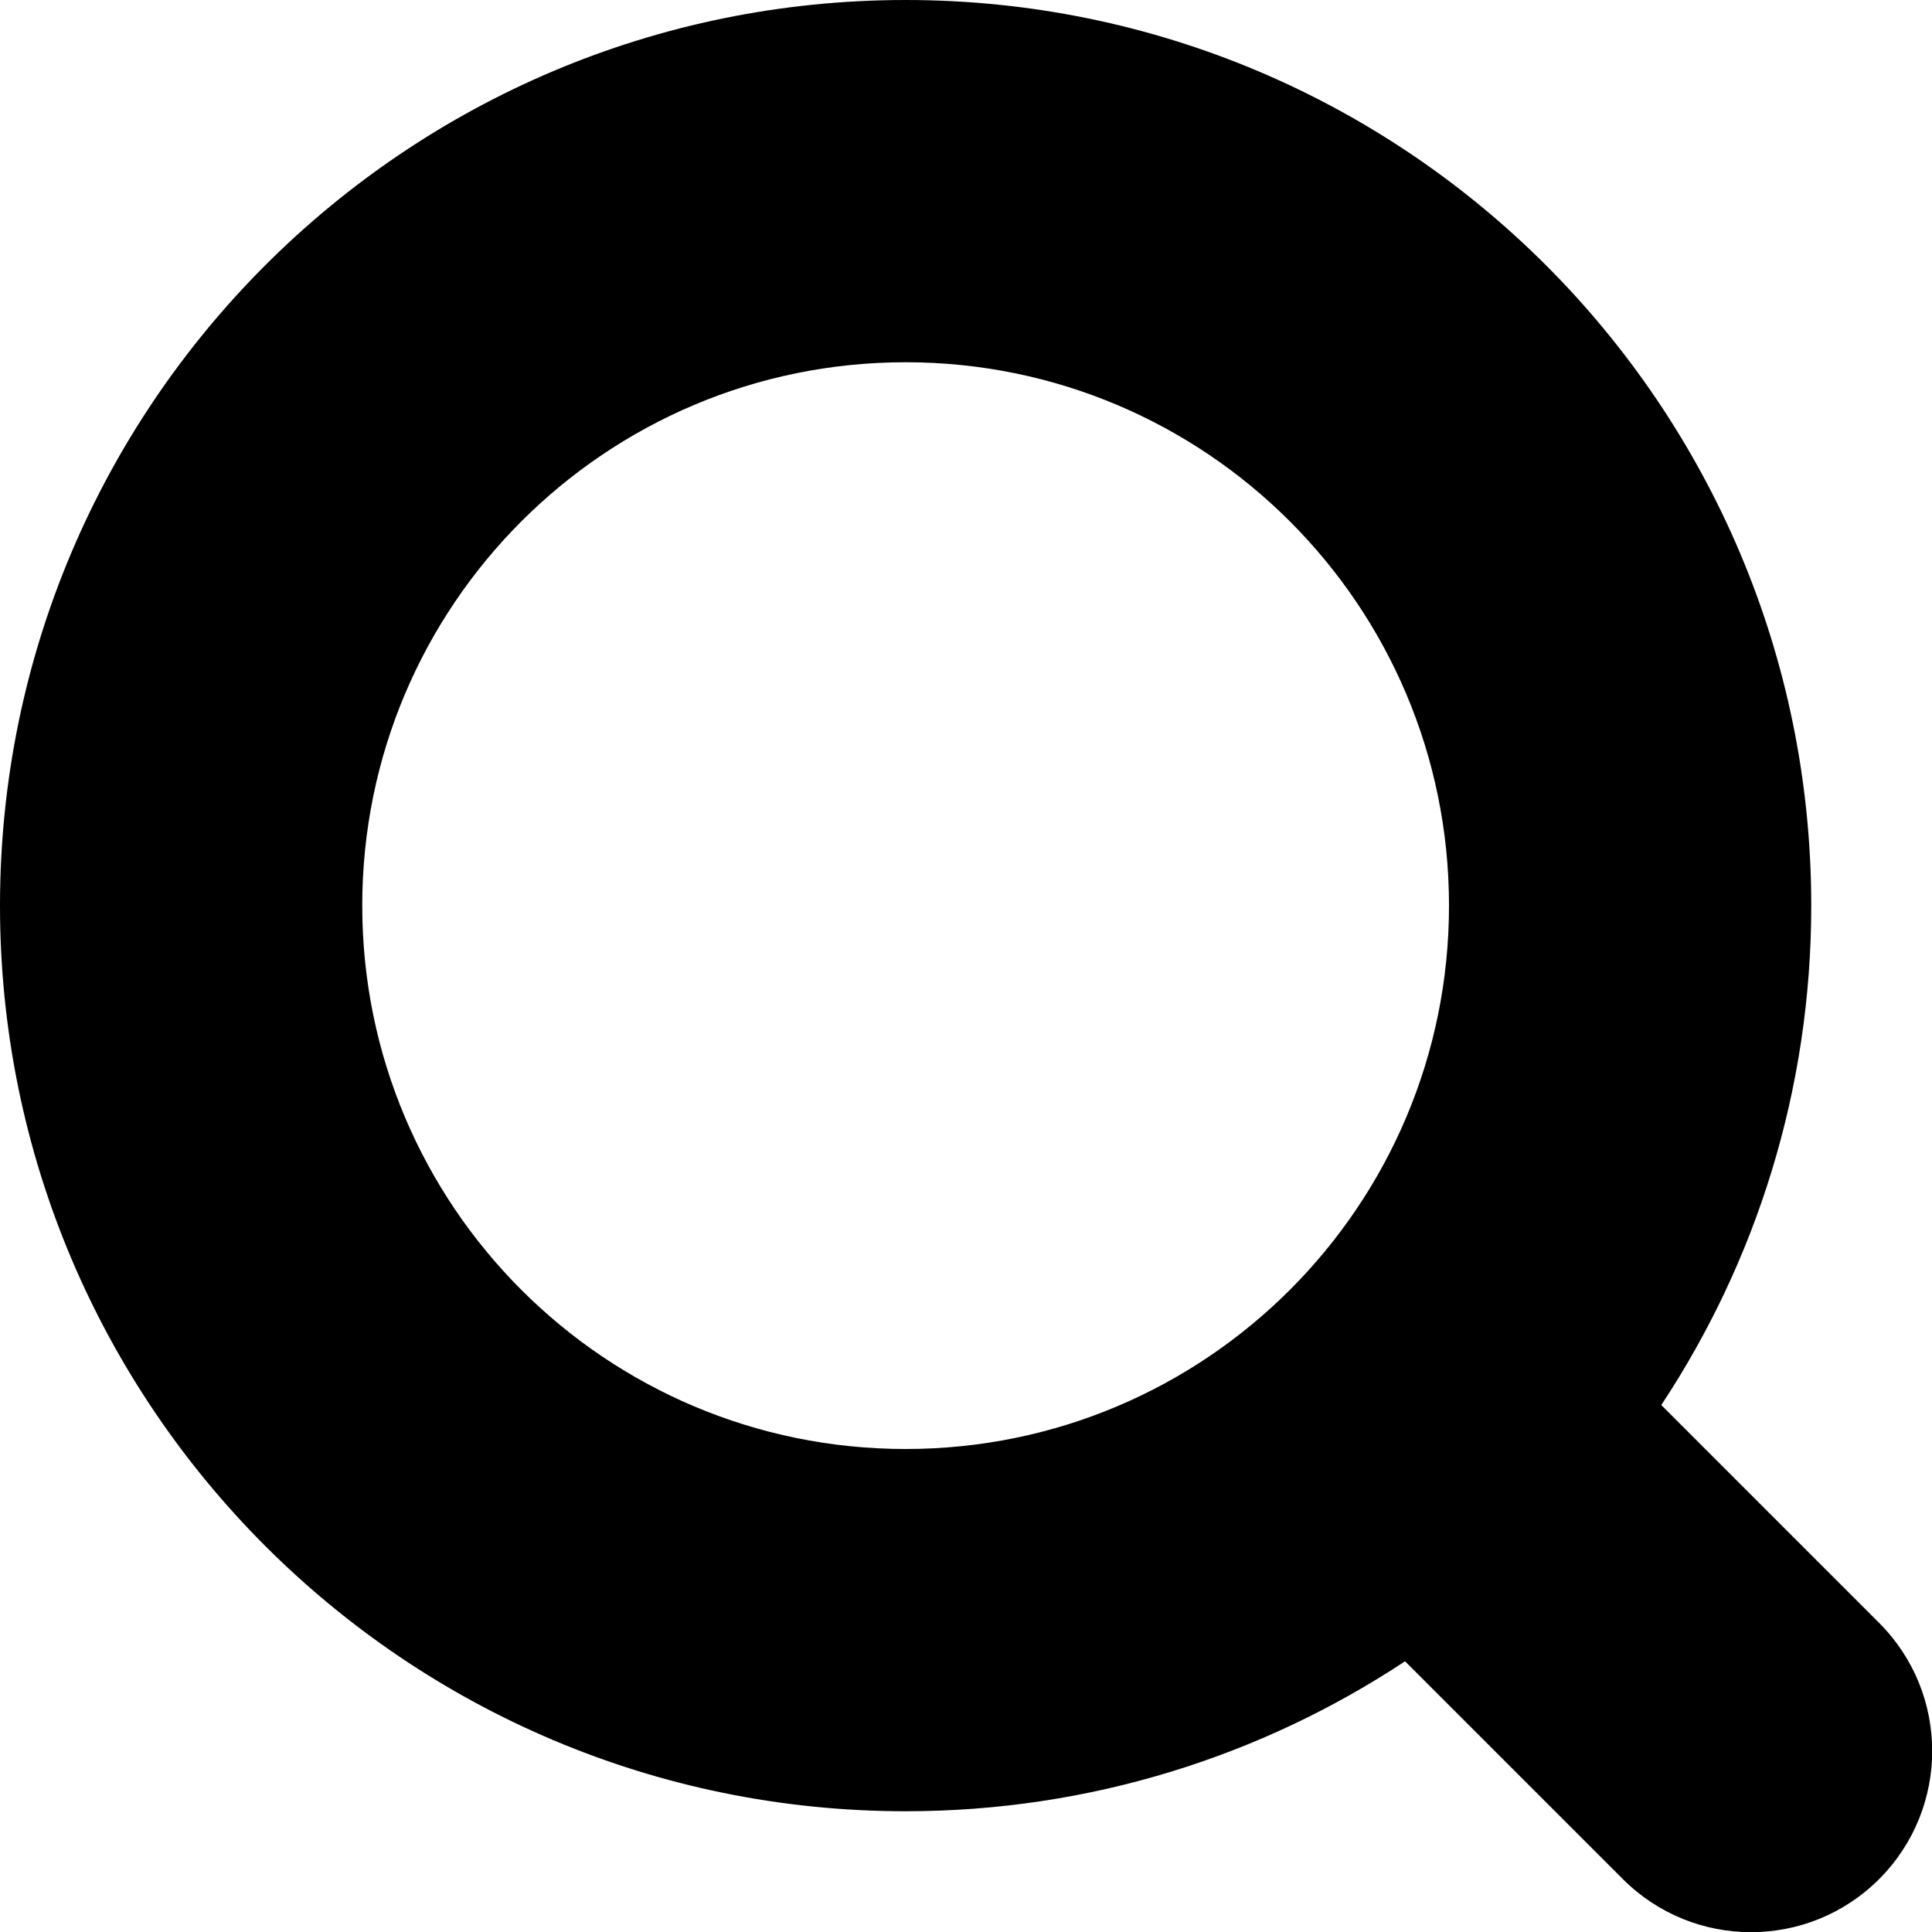
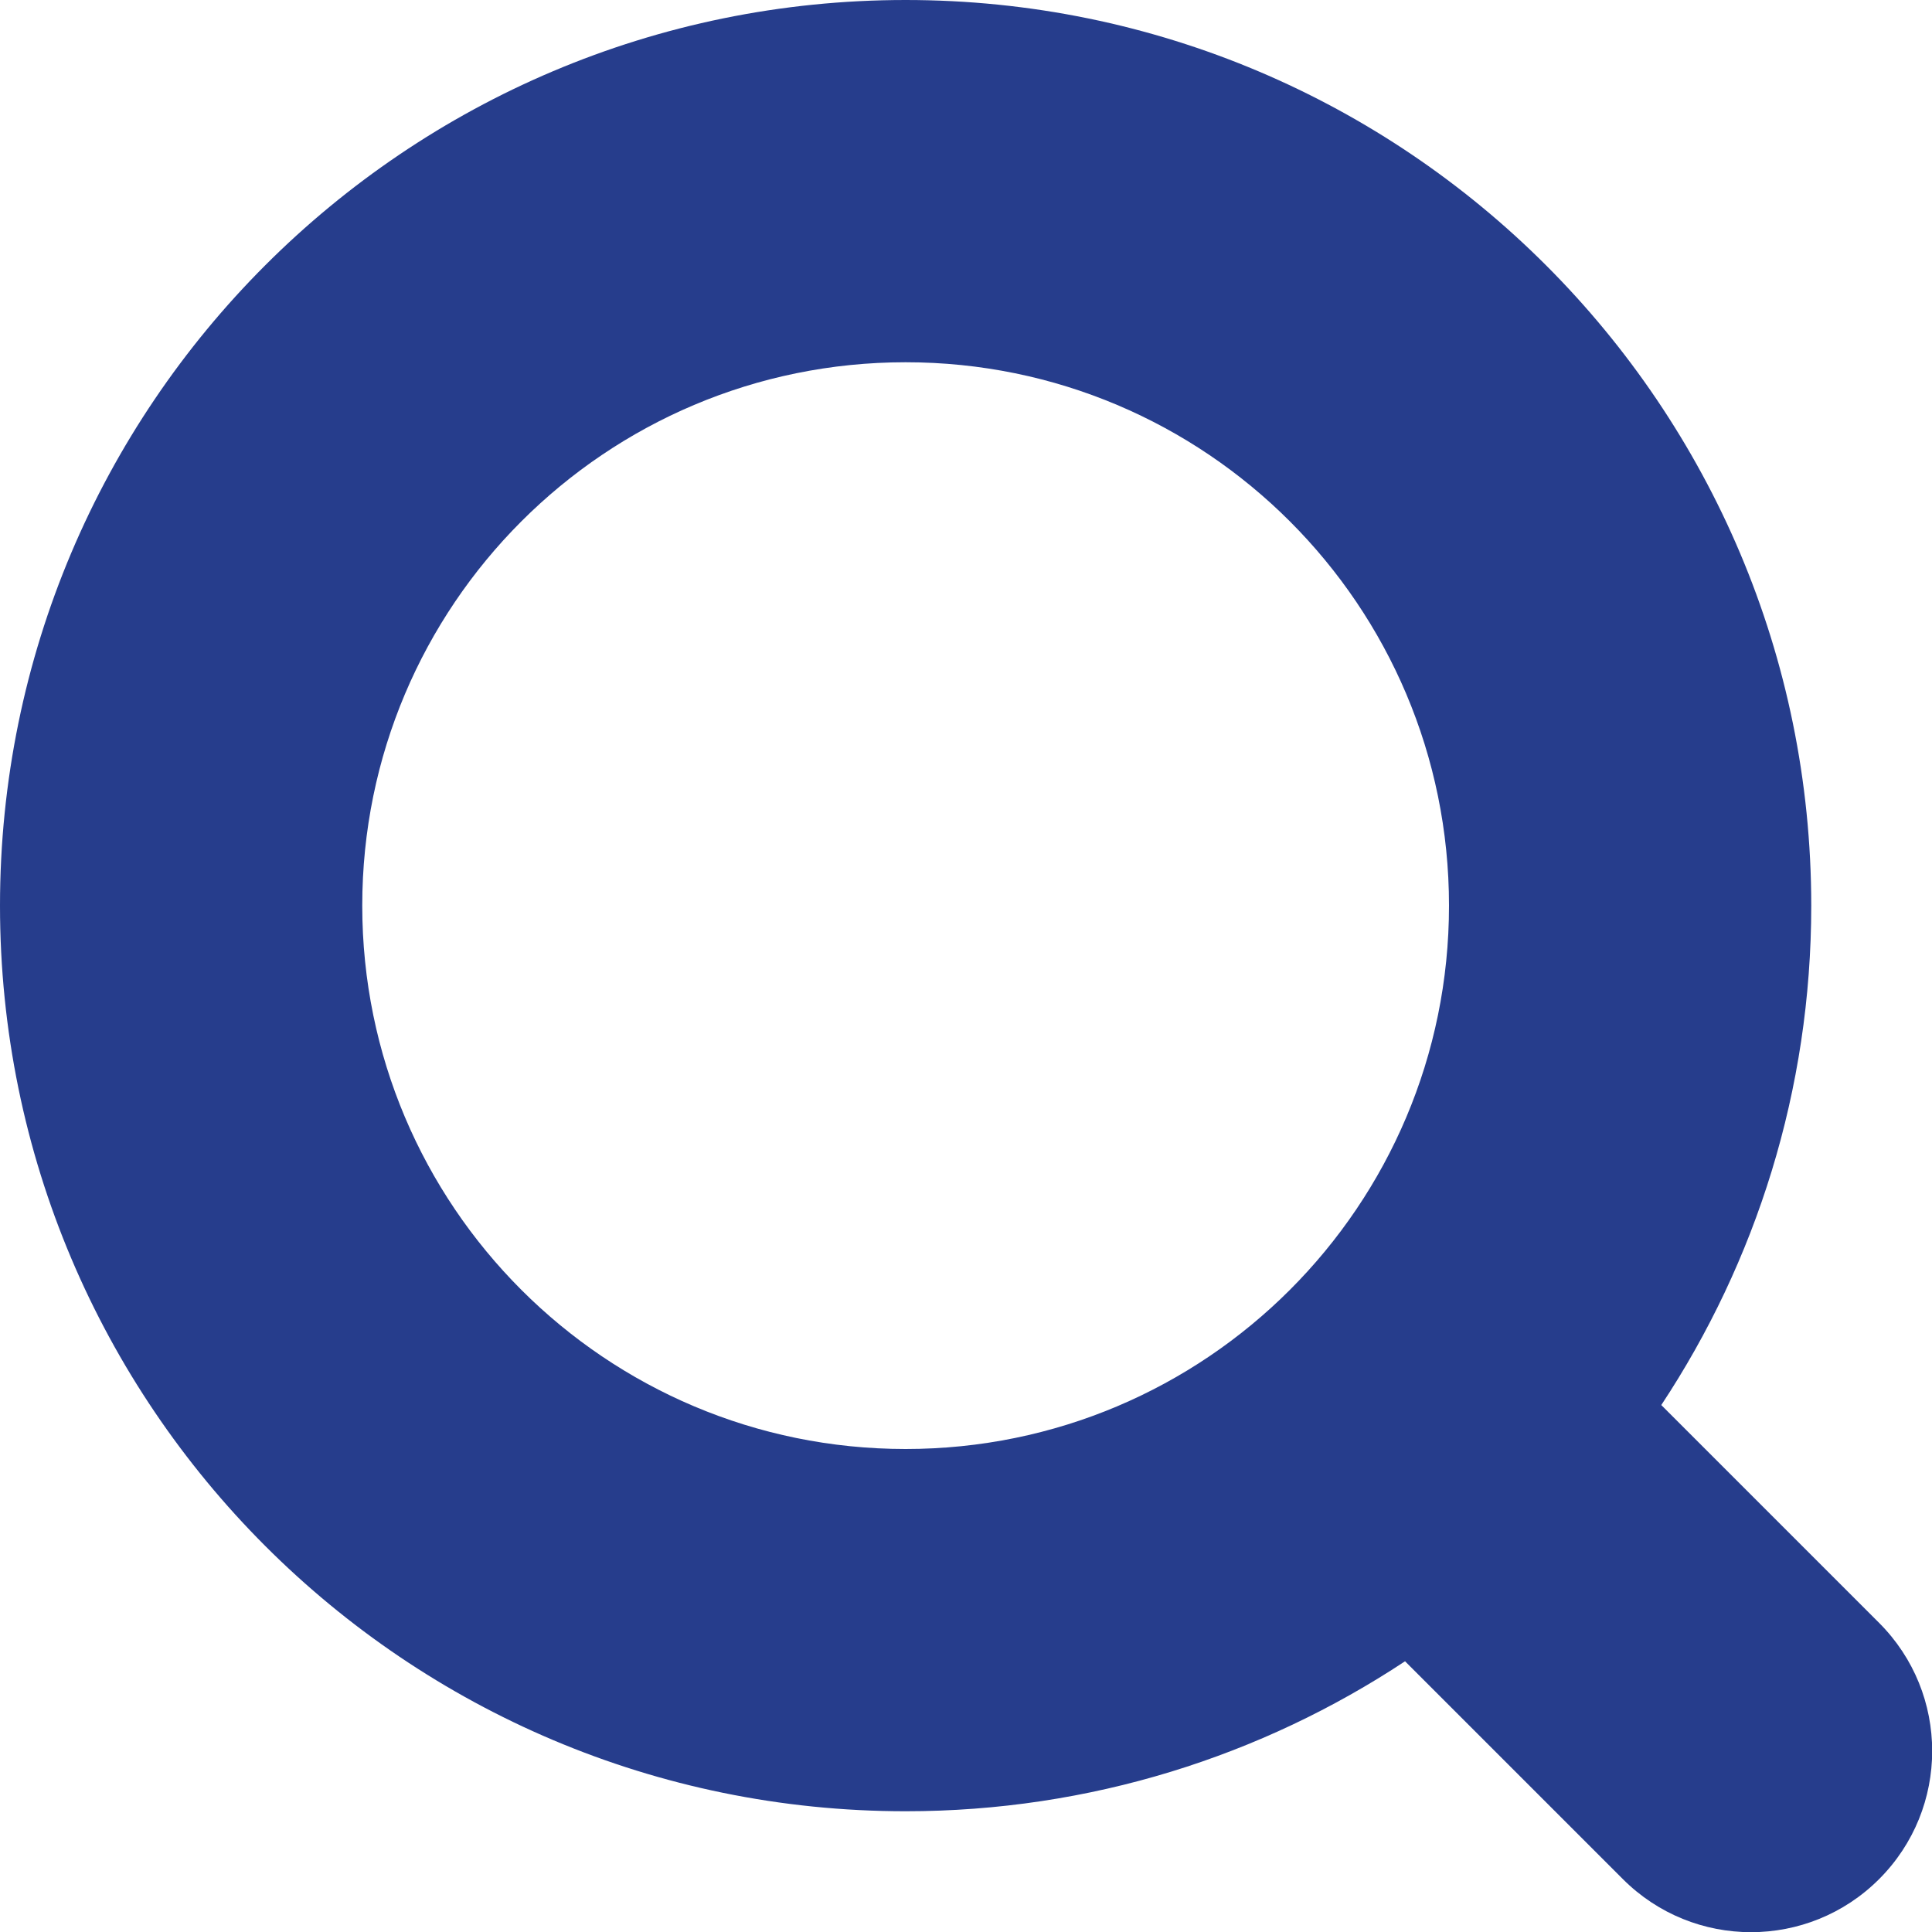
<svg xmlns="http://www.w3.org/2000/svg" width="266.666" height="266.666" viewBox="0 0 8 8" fill="none" version="1.1" id="svg10">
  <defs id="defs14" />
-   <path fill-rule="evenodd" clip-rule="evenodd" d="M 3.75,1.5 C 2.507,1.5 1.5,2.507 1.5,3.75 1.5,4.993 2.507,6 3.75,6 4.993,6 6,4.993 6,3.75 6,2.507 4.993,1.5 3.75,1.5 Z M 0,3.75 C 0,1.679 1.679,0 3.75,0 5.821,0 7.5,1.679 7.5,3.75 7.5,4.514 7.271,5.225 6.879,5.818 l 0.902,0.902 c 0.293,0.293 0.293,0.768 0,1.061 -0.293,0.293 -0.768,0.293 -1.061,0 L 5.818,6.879 C 5.225,7.271 4.514,7.5 3.75,7.5 1.679,7.5 0,5.821 0,3.75 Z" fill="#1C274C" id="path2" style="fill:#000000;fill-opacity:1" />
+   <path fill-rule="evenodd" clip-rule="evenodd" d="M 3.75,1.5 C 2.507,1.5 1.5,2.507 1.5,3.75 1.5,4.993 2.507,6 3.75,6 4.993,6 6,4.993 6,3.75 6,2.507 4.993,1.5 3.75,1.5 Z M 0,3.75 C 0,1.679 1.679,0 3.75,0 5.821,0 7.5,1.679 7.5,3.75 7.5,4.514 7.271,5.225 6.879,5.818 l 0.902,0.902 c 0.293,0.293 0.293,0.768 0,1.061 -0.293,0.293 -0.768,0.293 -1.061,0 L 5.818,6.879 C 5.225,7.271 4.514,7.5 3.75,7.5 1.679,7.5 0,5.821 0,3.75 Z" fill="#1C274C" id="path2" style="fill:#263d8c;fill-opacity:1" />
</svg>
